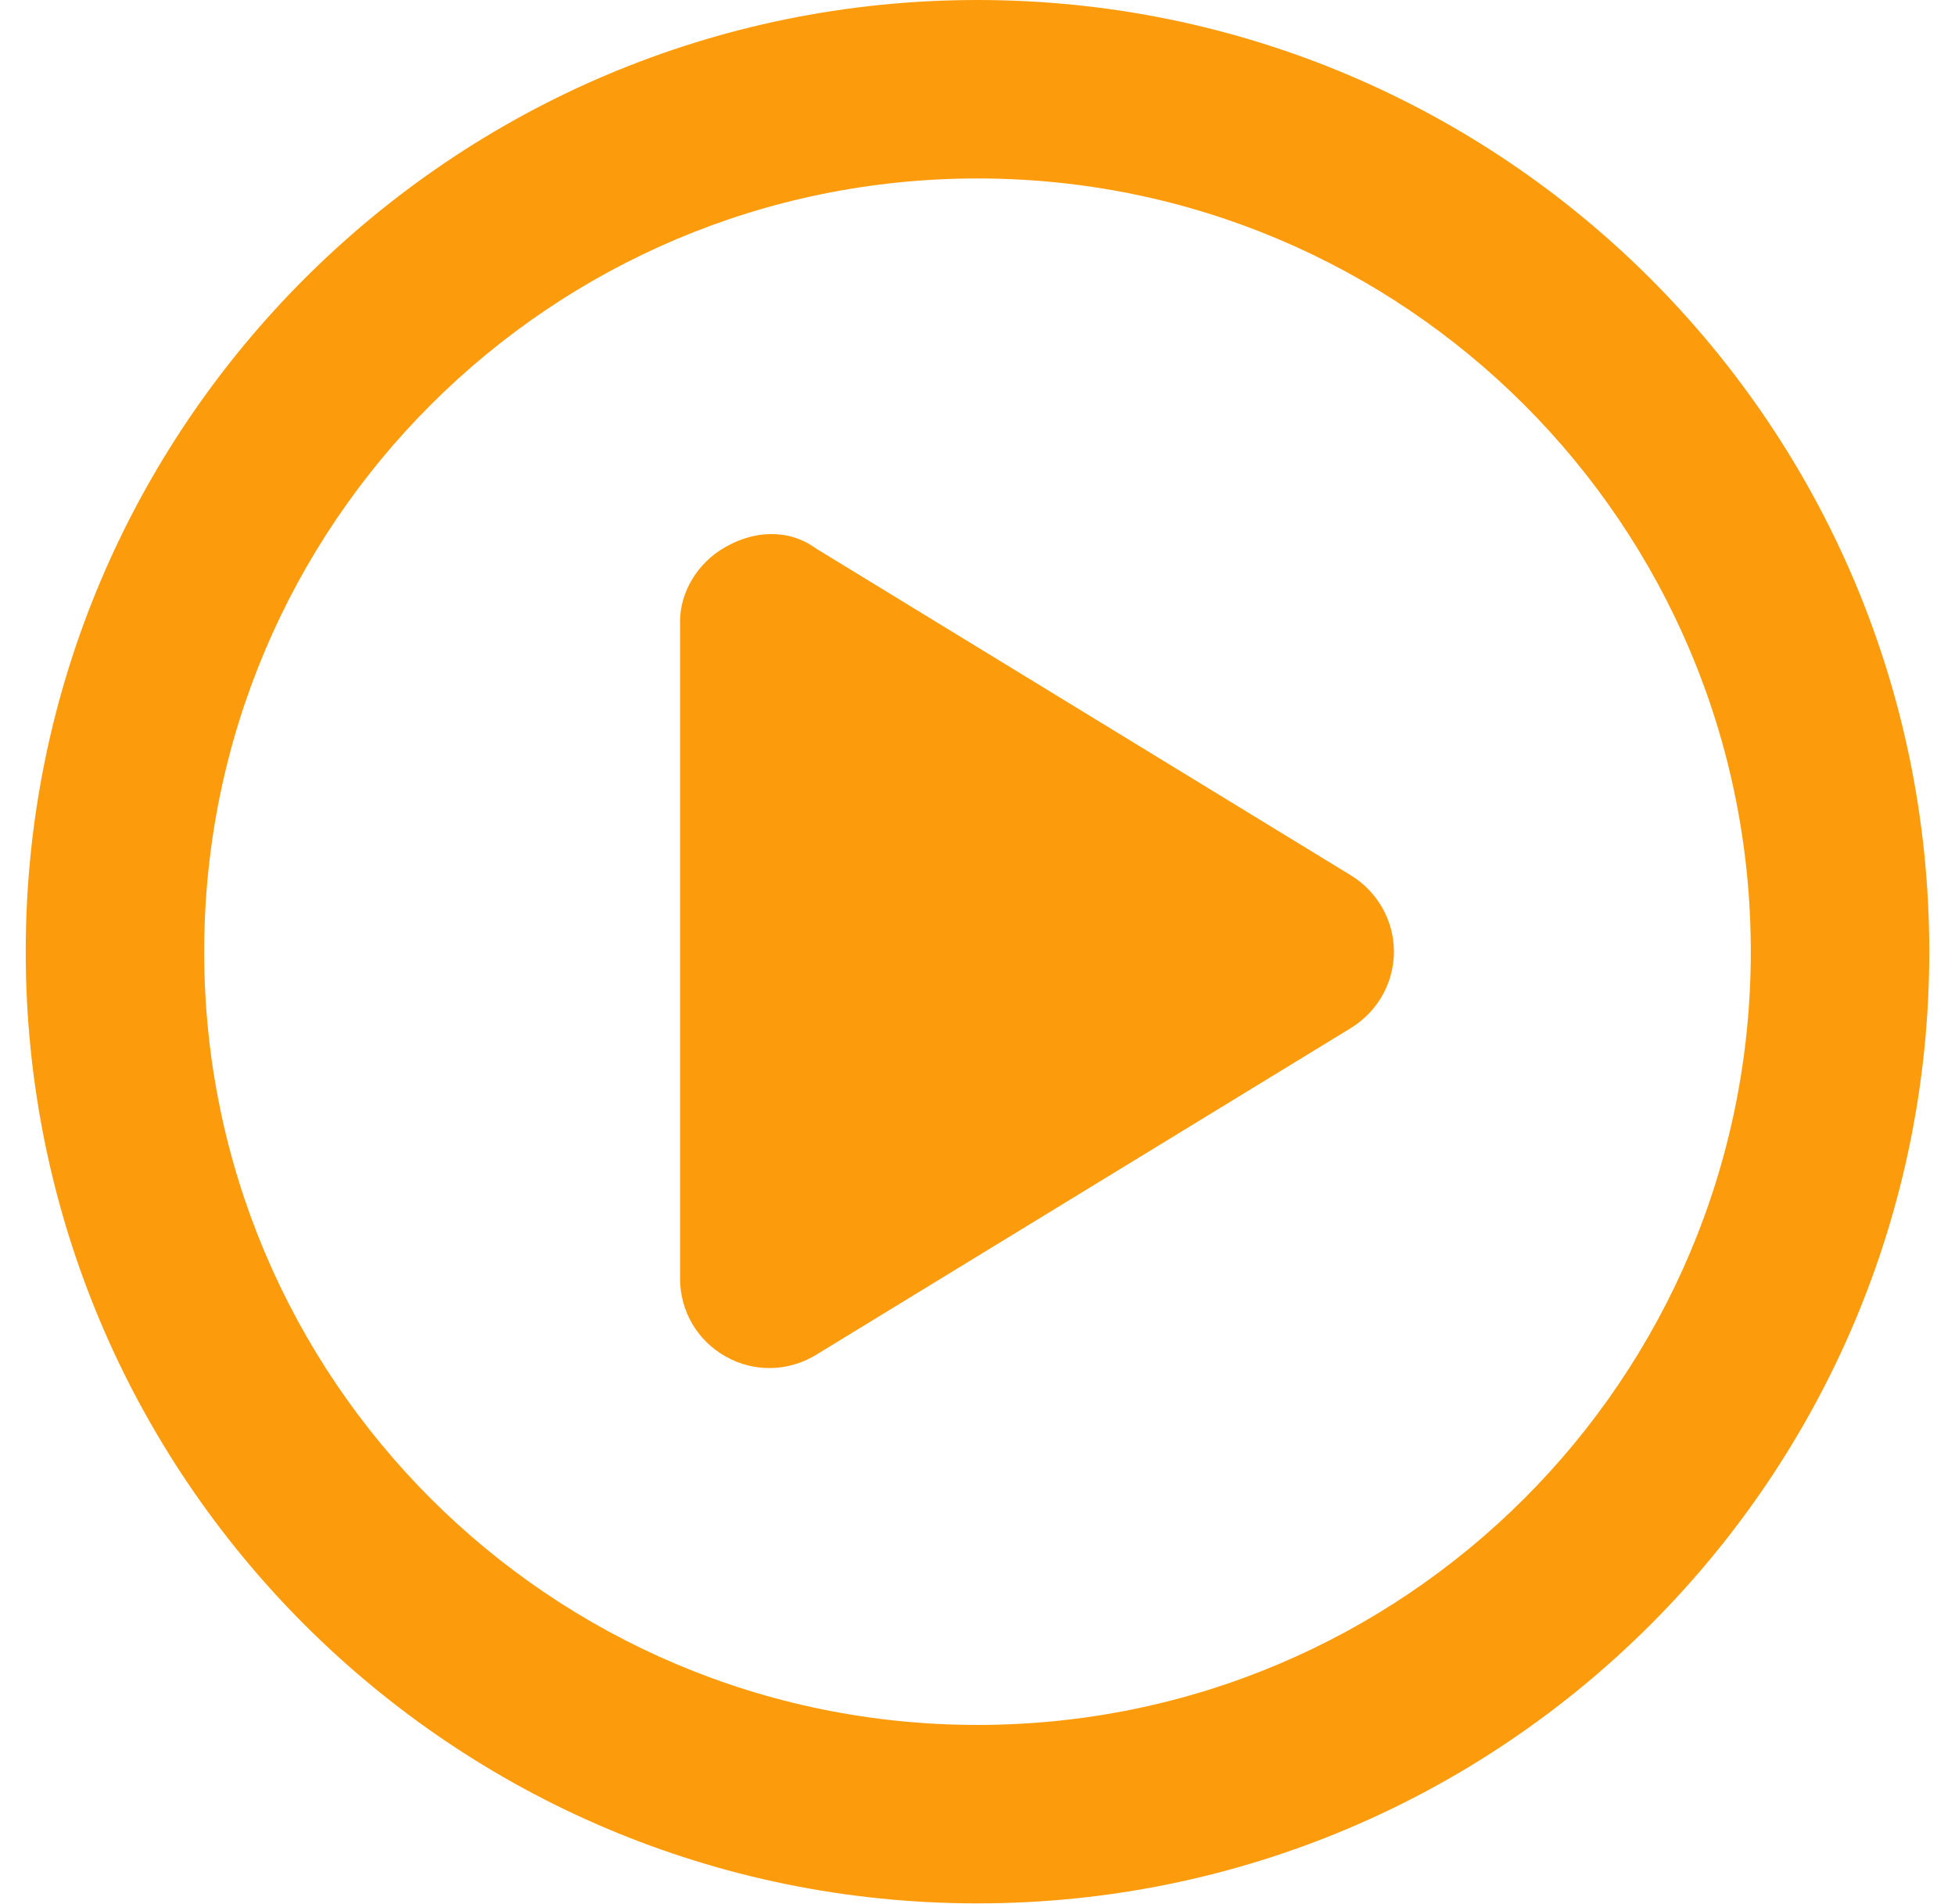
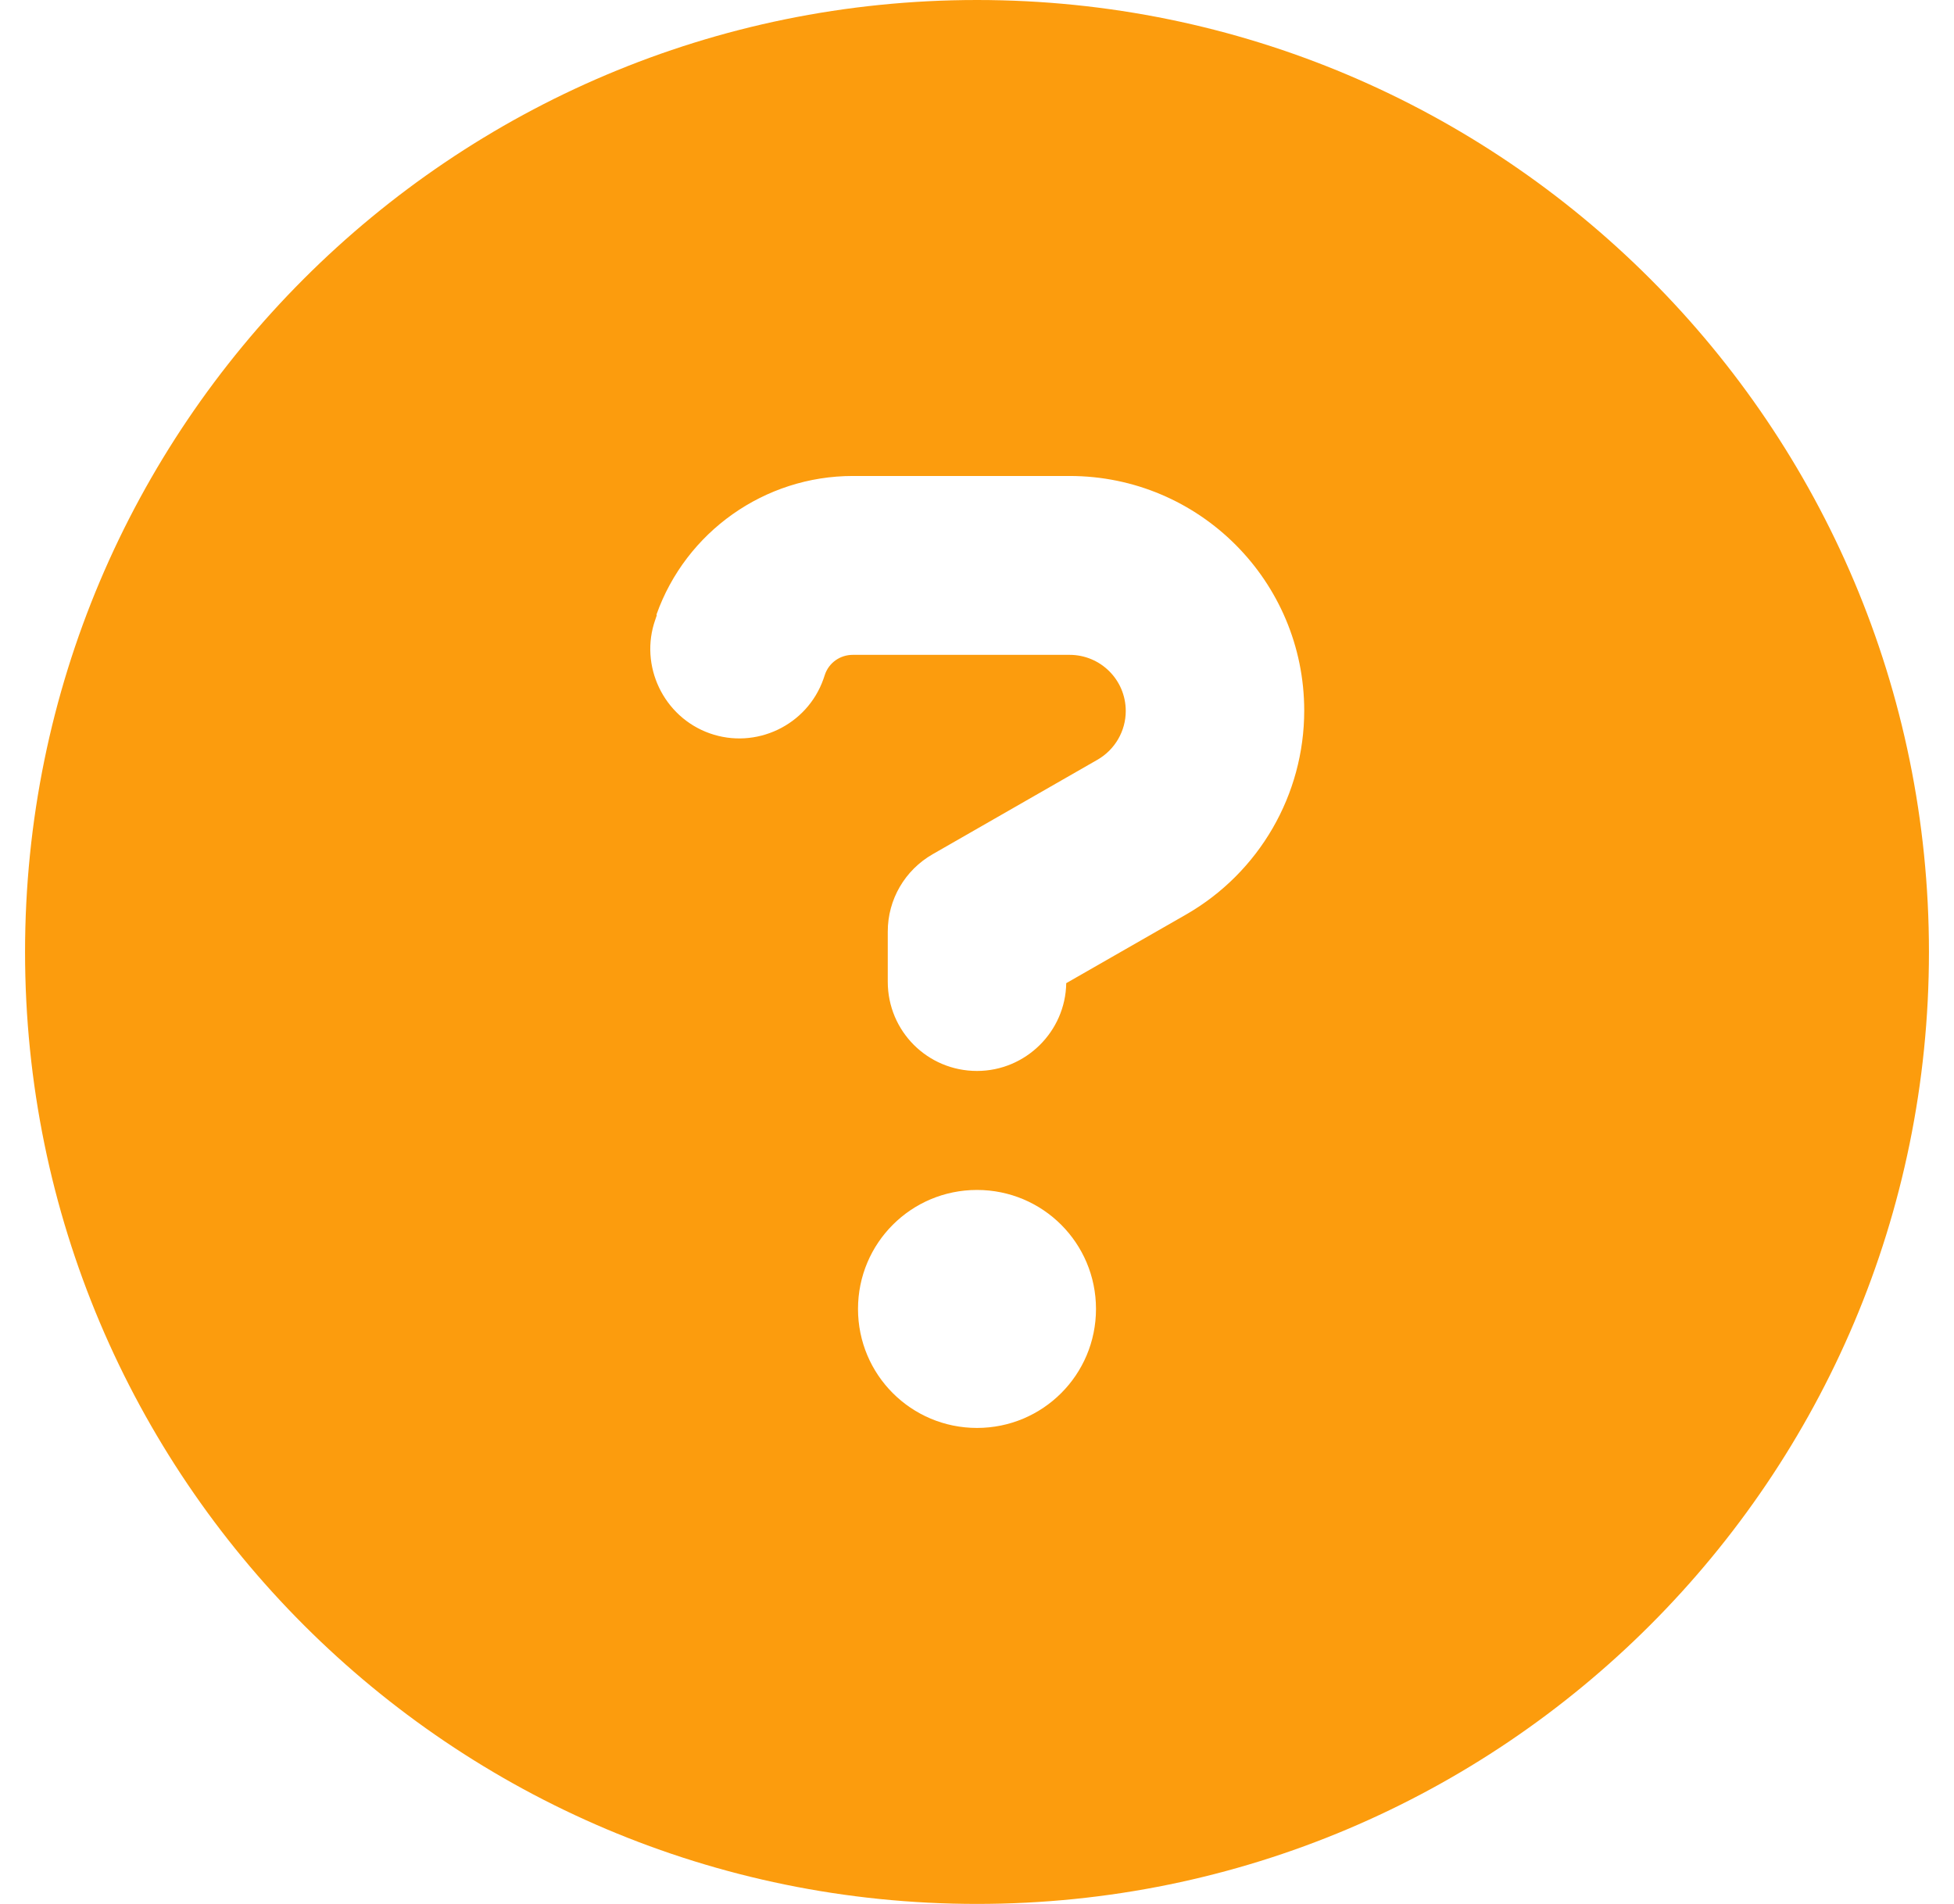
- <svg xmlns="http://www.w3.org/2000/svg" width="38" height="37" viewBox="0 0 38 37" fill="none">
-   <path d="M14.108 10.63C14.65 10.319 15.322 10.269 15.856 10.659L26.263 17.019C26.776 17.337 27.094 17.893 27.094 18.5C27.094 19.107 26.776 19.663 26.263 19.981L15.856 26.341C15.322 26.666 14.65 26.68 14.108 26.37C13.558 26.066 13.219 25.488 13.219 24.859V12.076C13.219 11.512 13.558 10.934 14.108 10.63ZM37.5 18.5C37.5 28.718 29.218 37 19 37C8.782 37 0.5 28.718 0.5 18.5C0.5 8.282 8.782 0 19 0C29.218 0 37.5 8.282 37.5 18.5ZM19 3.469C10.697 3.469 3.969 10.197 3.969 18.5C3.969 26.803 10.697 33.531 19 33.531C27.303 33.531 34.031 26.803 34.031 18.5C34.031 10.197 27.303 3.469 19 3.469Z" fill="#FC9C0D" />
+ <svg xmlns="http://www.w3.org/2000/svg" width="39" height="38" viewBox="0 0 39 38" fill="none">
+   <path d="M19.5 38C29.994 38 38.5 29.494 38.5 19C38.5 8.505 29.994 0 19.5 0C9.005 0 0.5 8.505 0.5 19C0.5 29.494 9.005 38 19.5 38ZM13.102 12.268C13.689 10.613 15.262 9.5 17.021 9.5H21.348C23.938 9.5 26.031 11.6 26.031 14.183C26.031 15.861 25.133 17.412 23.678 18.25L21.281 19.623C21.266 20.588 20.472 21.375 19.5 21.375C18.513 21.375 17.719 20.581 17.719 19.594V18.592C17.719 17.953 18.06 17.367 18.617 17.048L21.905 15.163C22.253 14.963 22.469 14.591 22.469 14.191C22.469 13.567 21.964 13.07 21.348 13.07H17.021C16.769 13.07 16.546 13.226 16.465 13.463L16.435 13.552C16.108 14.48 15.084 14.963 14.164 14.636C13.243 14.309 12.754 13.285 13.08 12.365L13.11 12.276L13.102 12.268ZM21.875 26.125C21.875 27.439 20.814 28.5 19.5 28.5C18.186 28.5 17.125 27.439 17.125 26.125C17.125 24.811 18.186 23.75 19.5 23.75C20.814 23.75 21.875 24.811 21.875 26.125Z" fill="#FC9C0D" />
</svg>
